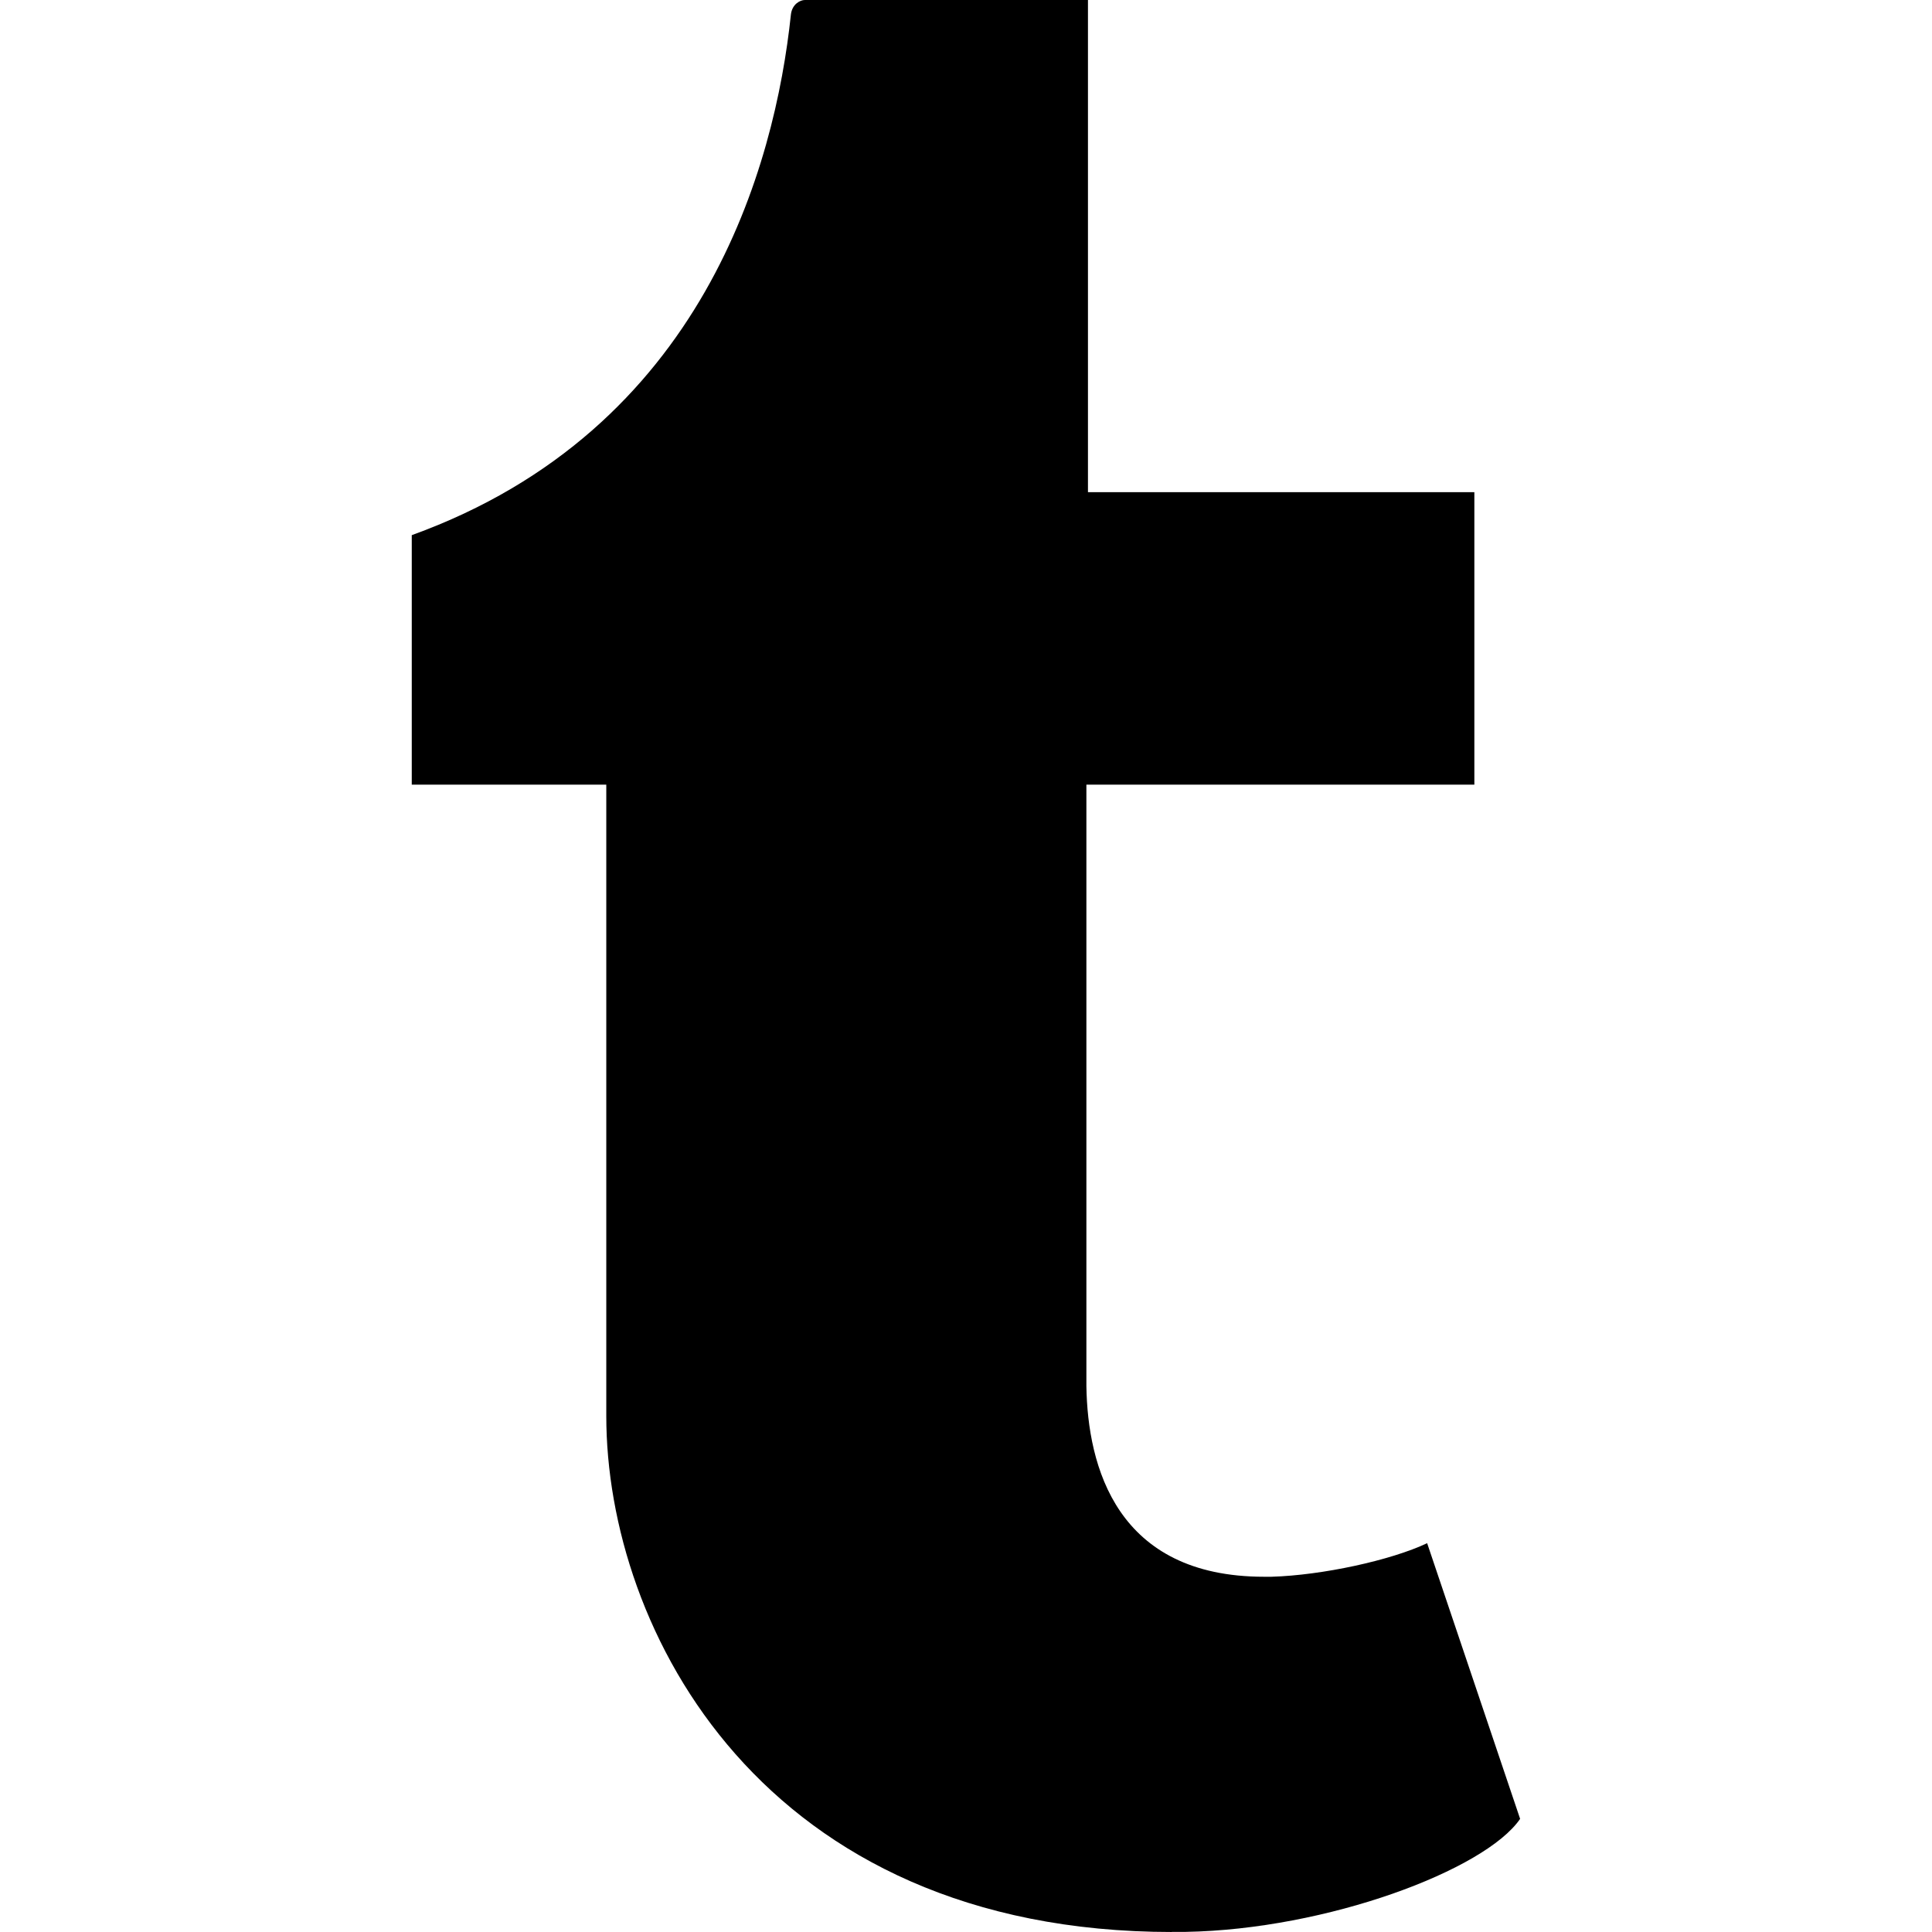
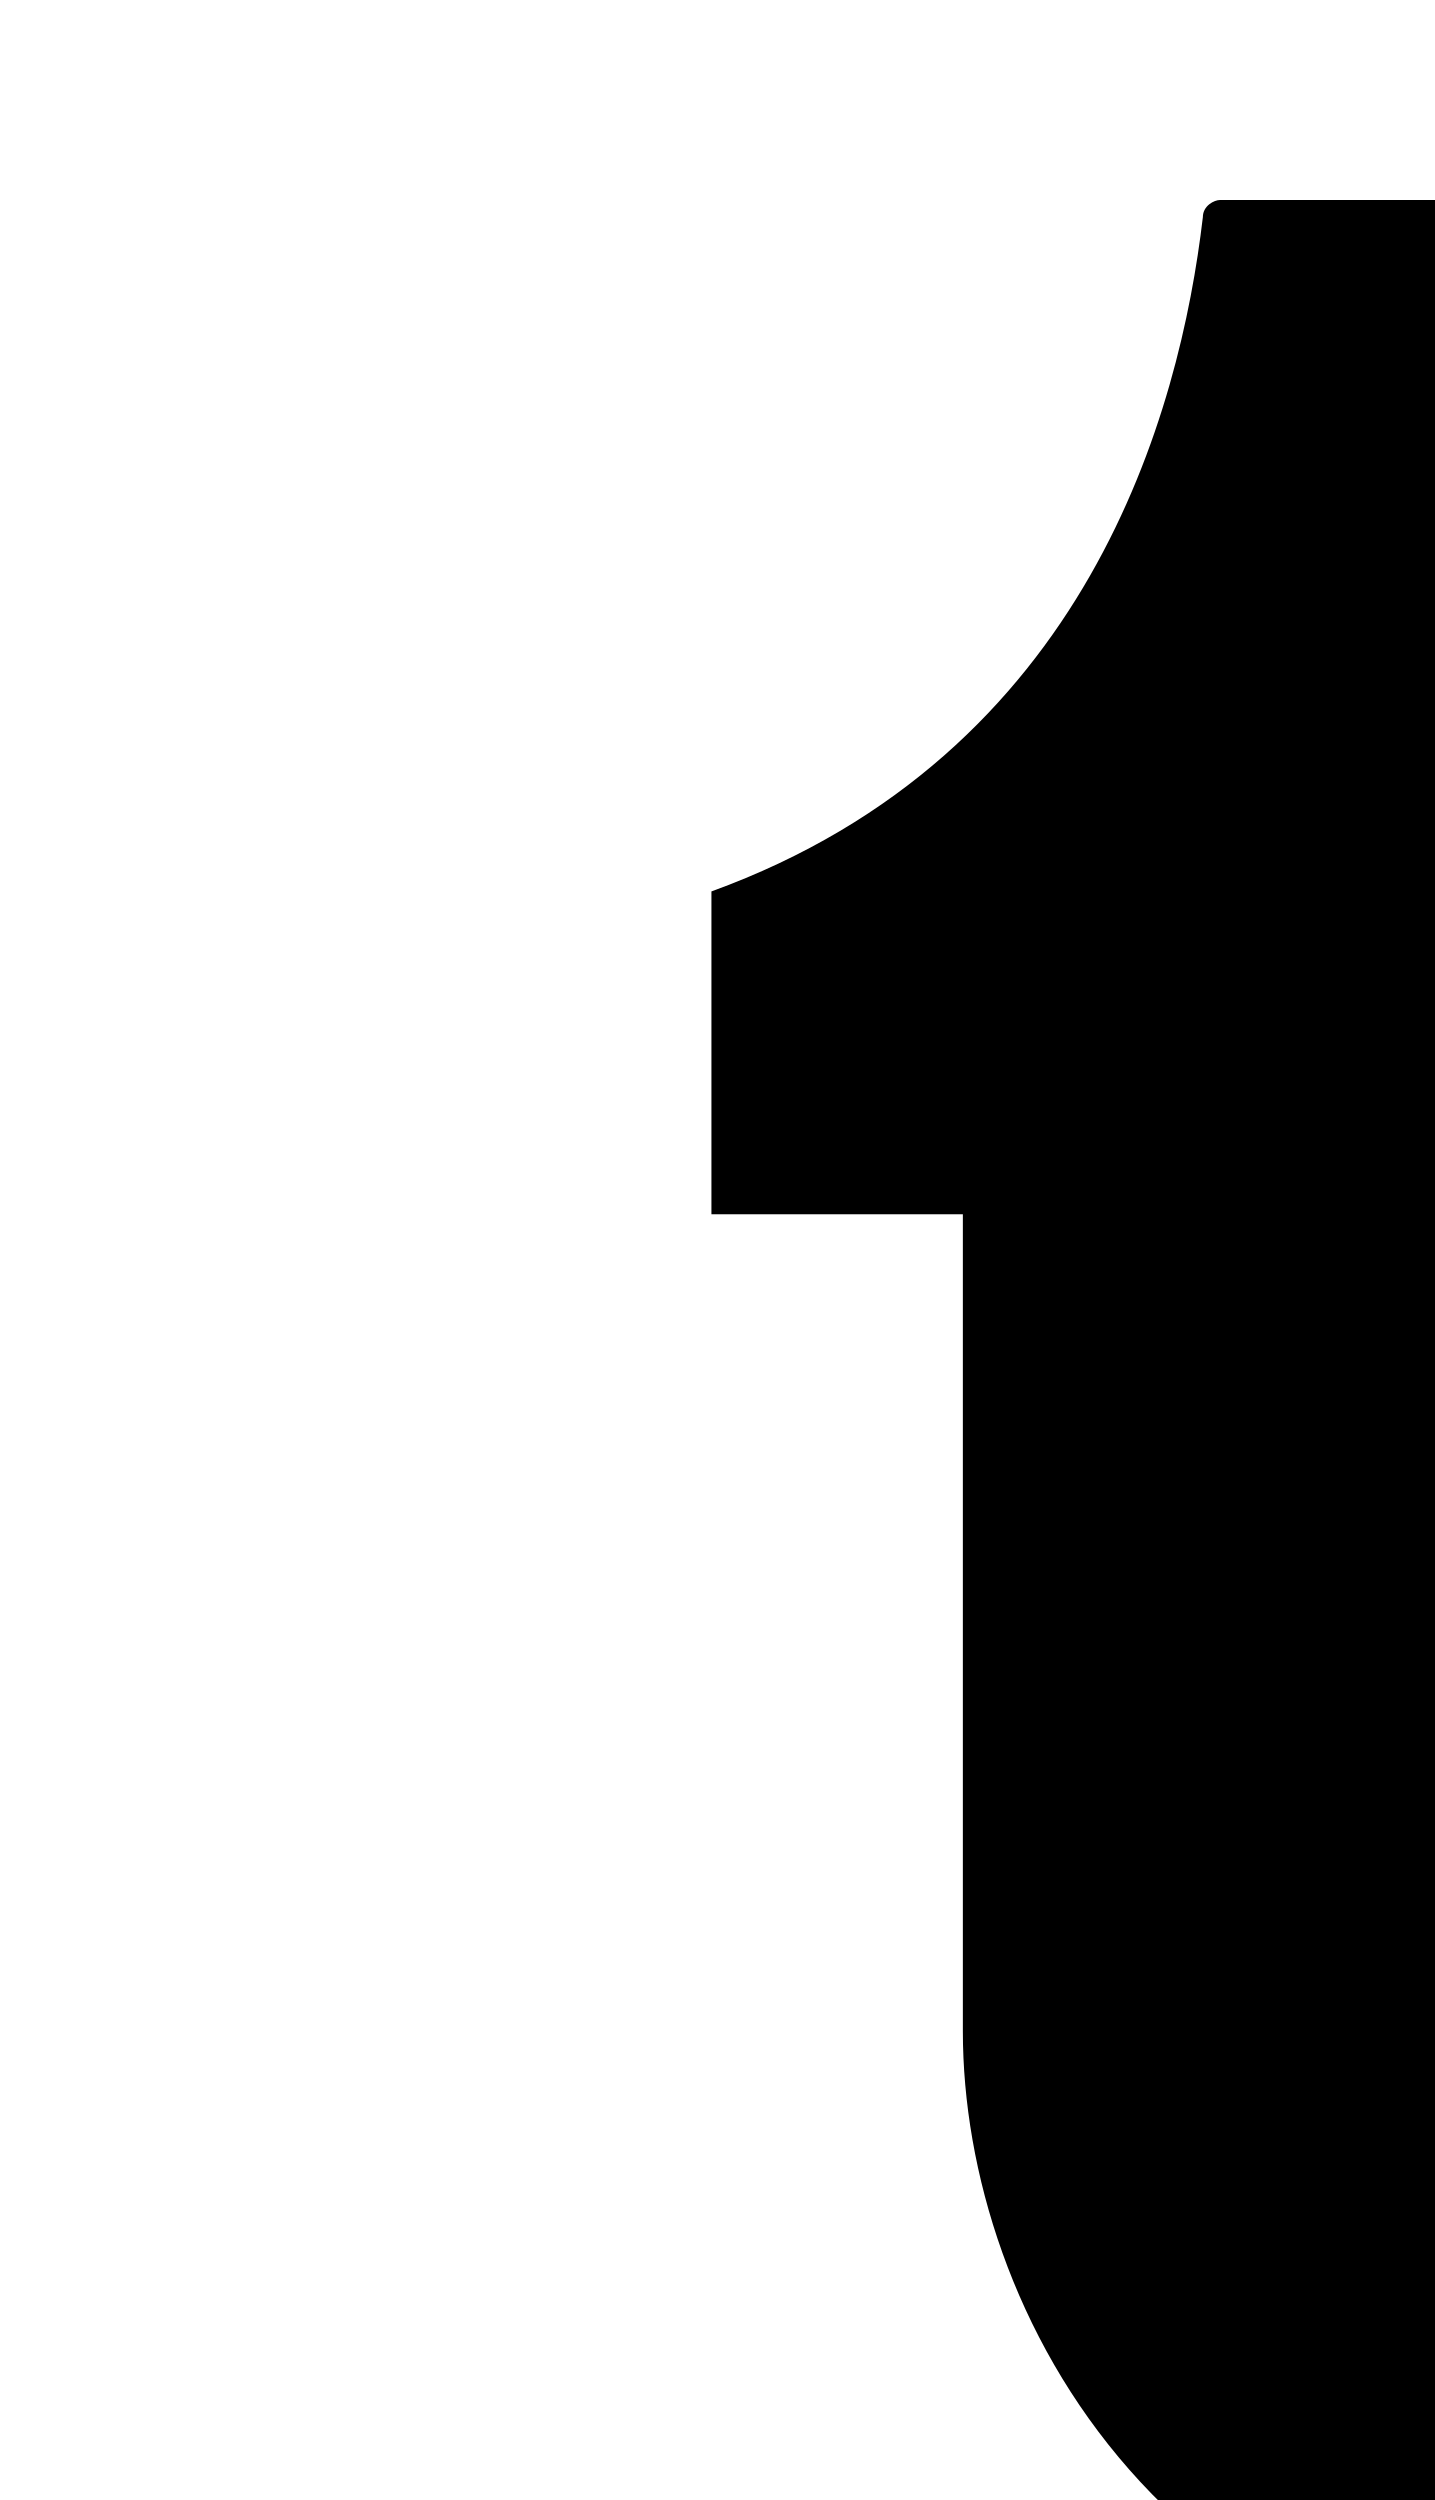
- <svg xmlns="http://www.w3.org/2000/svg" alt="Follow us on Tumblr" class="social-icon" viewBox="0 0 16 16" fill-rule="evenodd" clip-rule="evenodd" stroke-linejoin="round" stroke-miterlimit="1.414">
-   <path class="fill" d="M9.708 16c-3.396 0-4.687-2.504-4.687-4.274V6.498H3.41V4.432C5.83 3.557 6.418 1.368 6.55.12c.01-.086.077-.12.115-.12H9.01v4.076h3.2v2.422H8.997v4.98c.01.667.25 1.58 1.472 1.58h.06c.42-.012.99-.136 1.29-.278l.77 2.283c-.29.424-1.6.916-2.77.936H9.7z" fill-rule="nonzero" />
+ <svg xmlns="http://www.w3.org/2000/svg" alt="Follow us on Tumblr" class="social-icon" version="1.1" x="0px" y="0px" viewbox="0 0 100 100" xml:space="preserve">
+   <path class="fill" d="M59.3,94.5c-18.6,0-25.6-13.7-25.6-23.4V42.5h-8.8V31.2c13.2-4.8,16.4-16.8,17.2-23.6C42.1,7.2,42.5,7,42.7,7h12.8v22.3H73v13.2H55.5v27.2c0.1,3.6,1.4,8.6,8,8.6h0.3c2.3-0.1,5.4-0.7,7.1-1.5l4.2,12.5c-1.6,2.3-8.8,5-15.1,5.1L59.3,94.5L59.3,94.5z" />
</svg>
